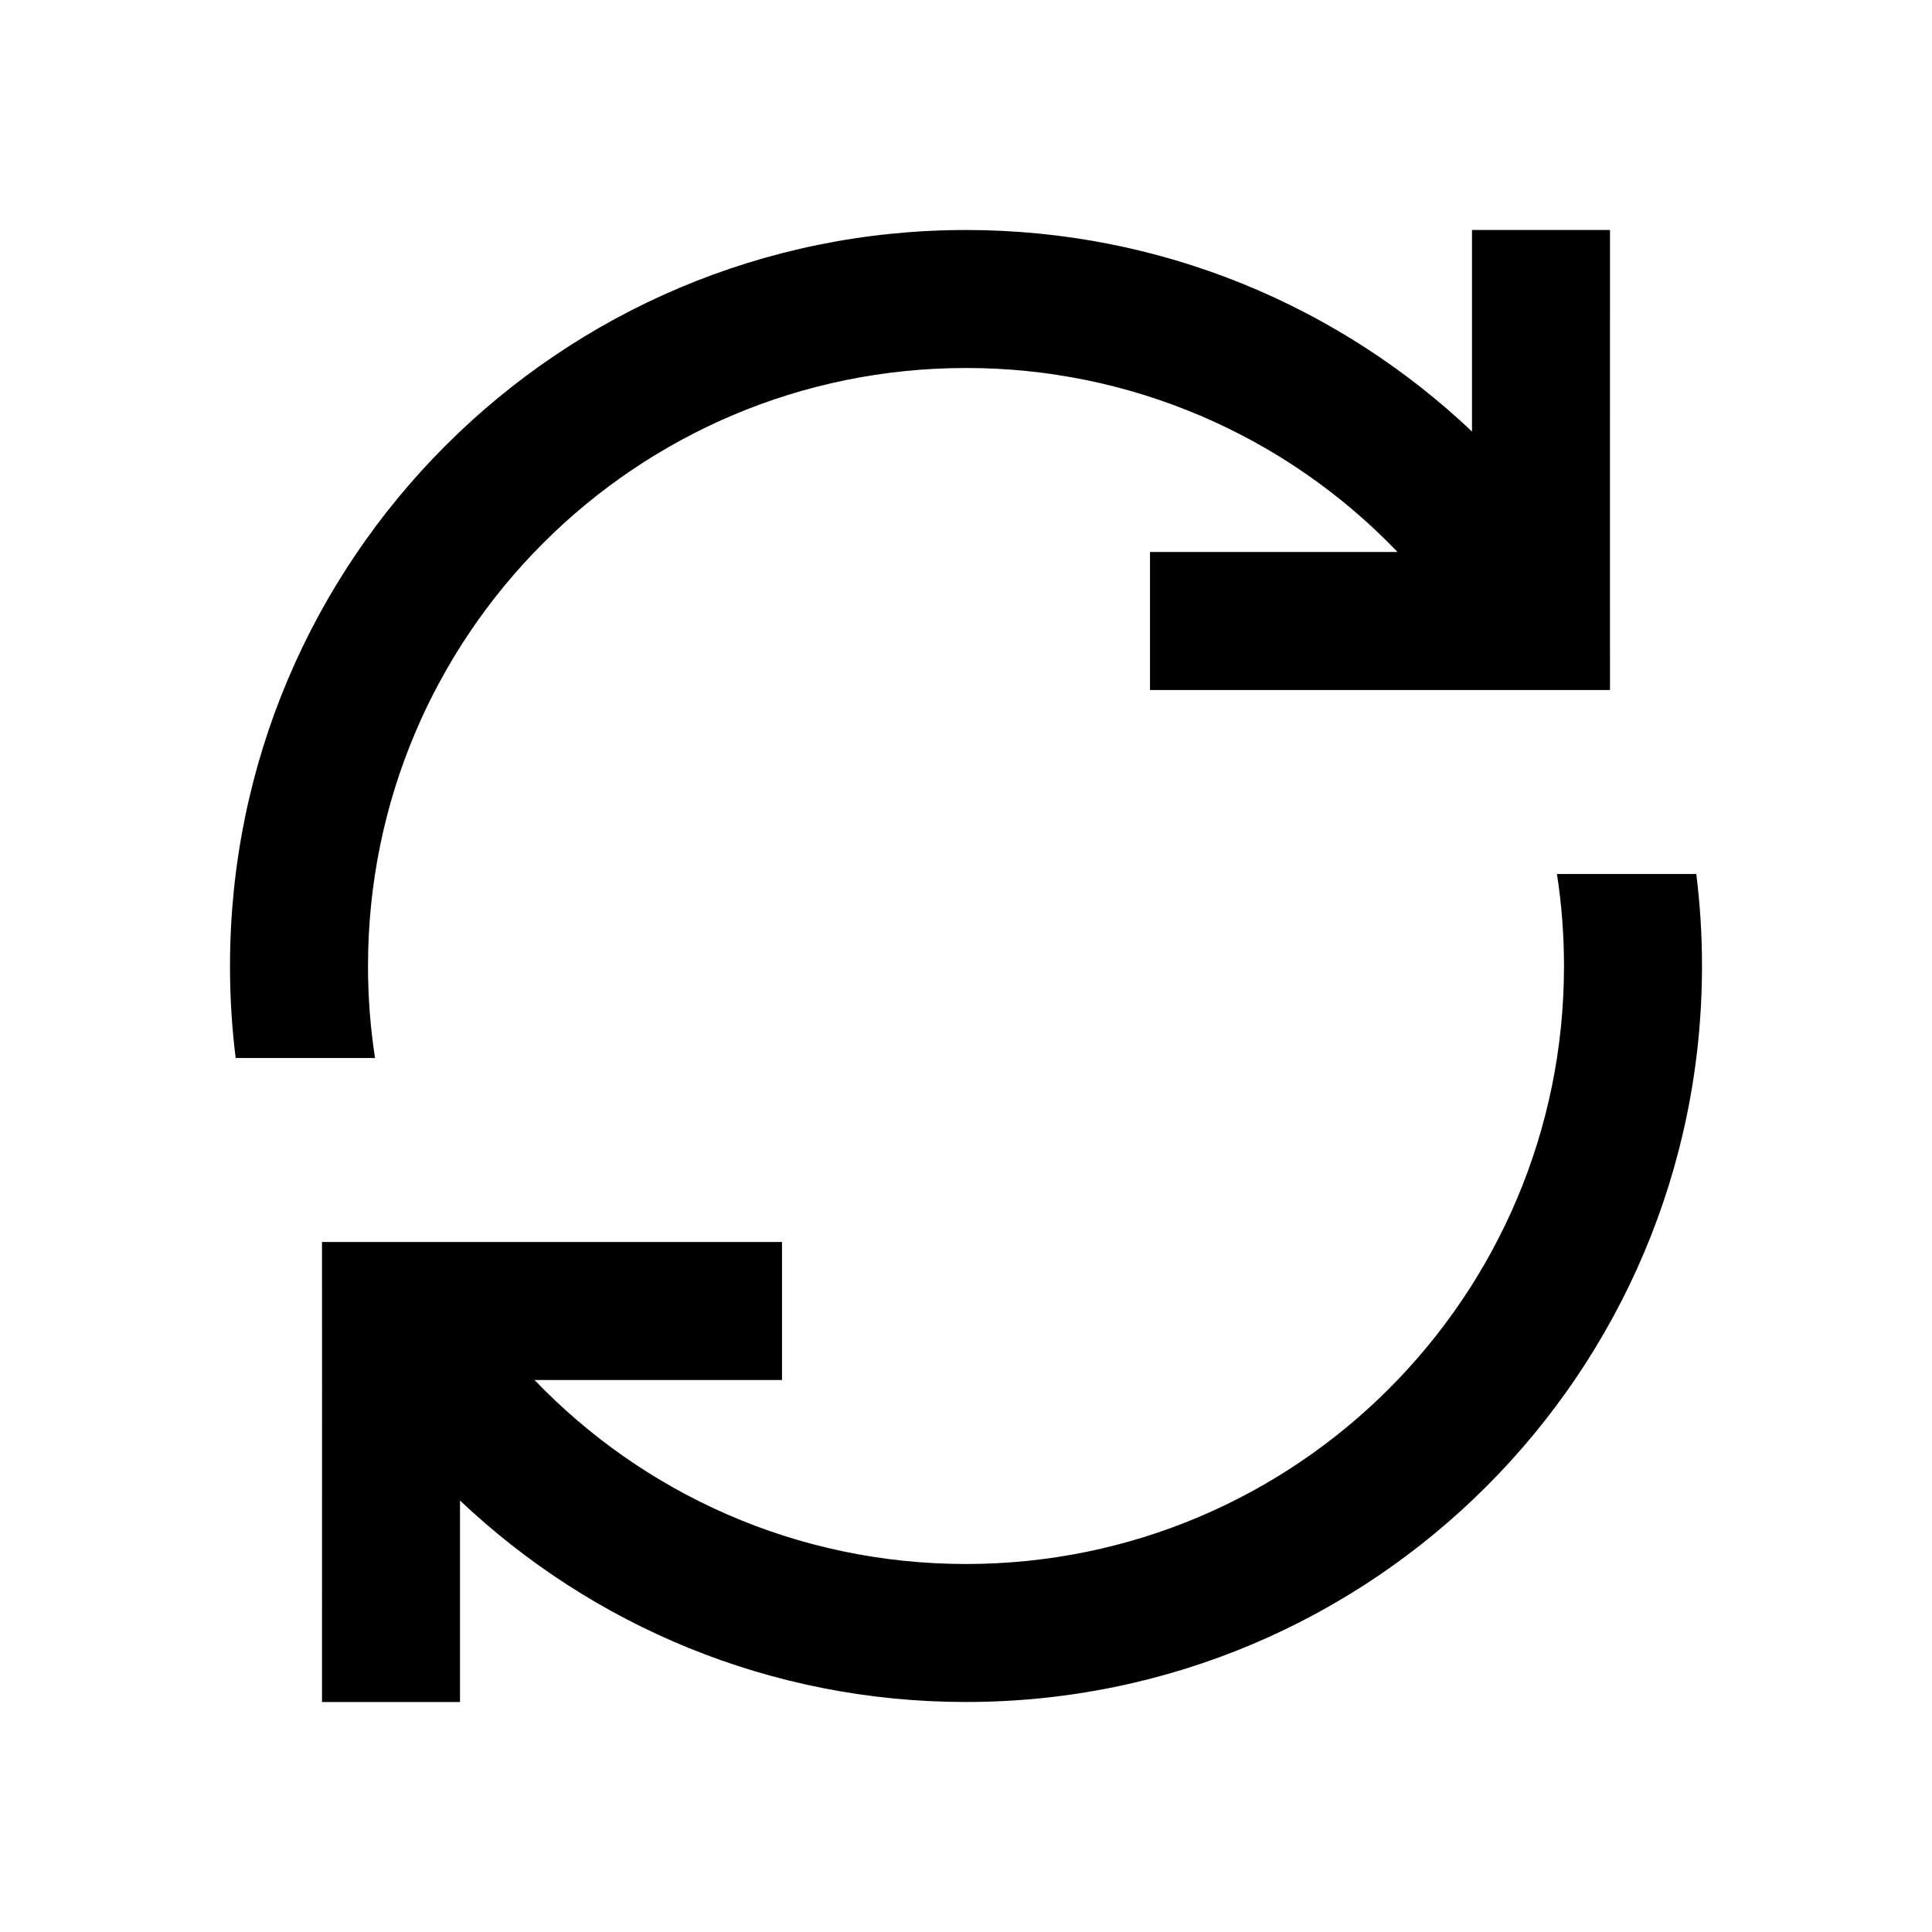
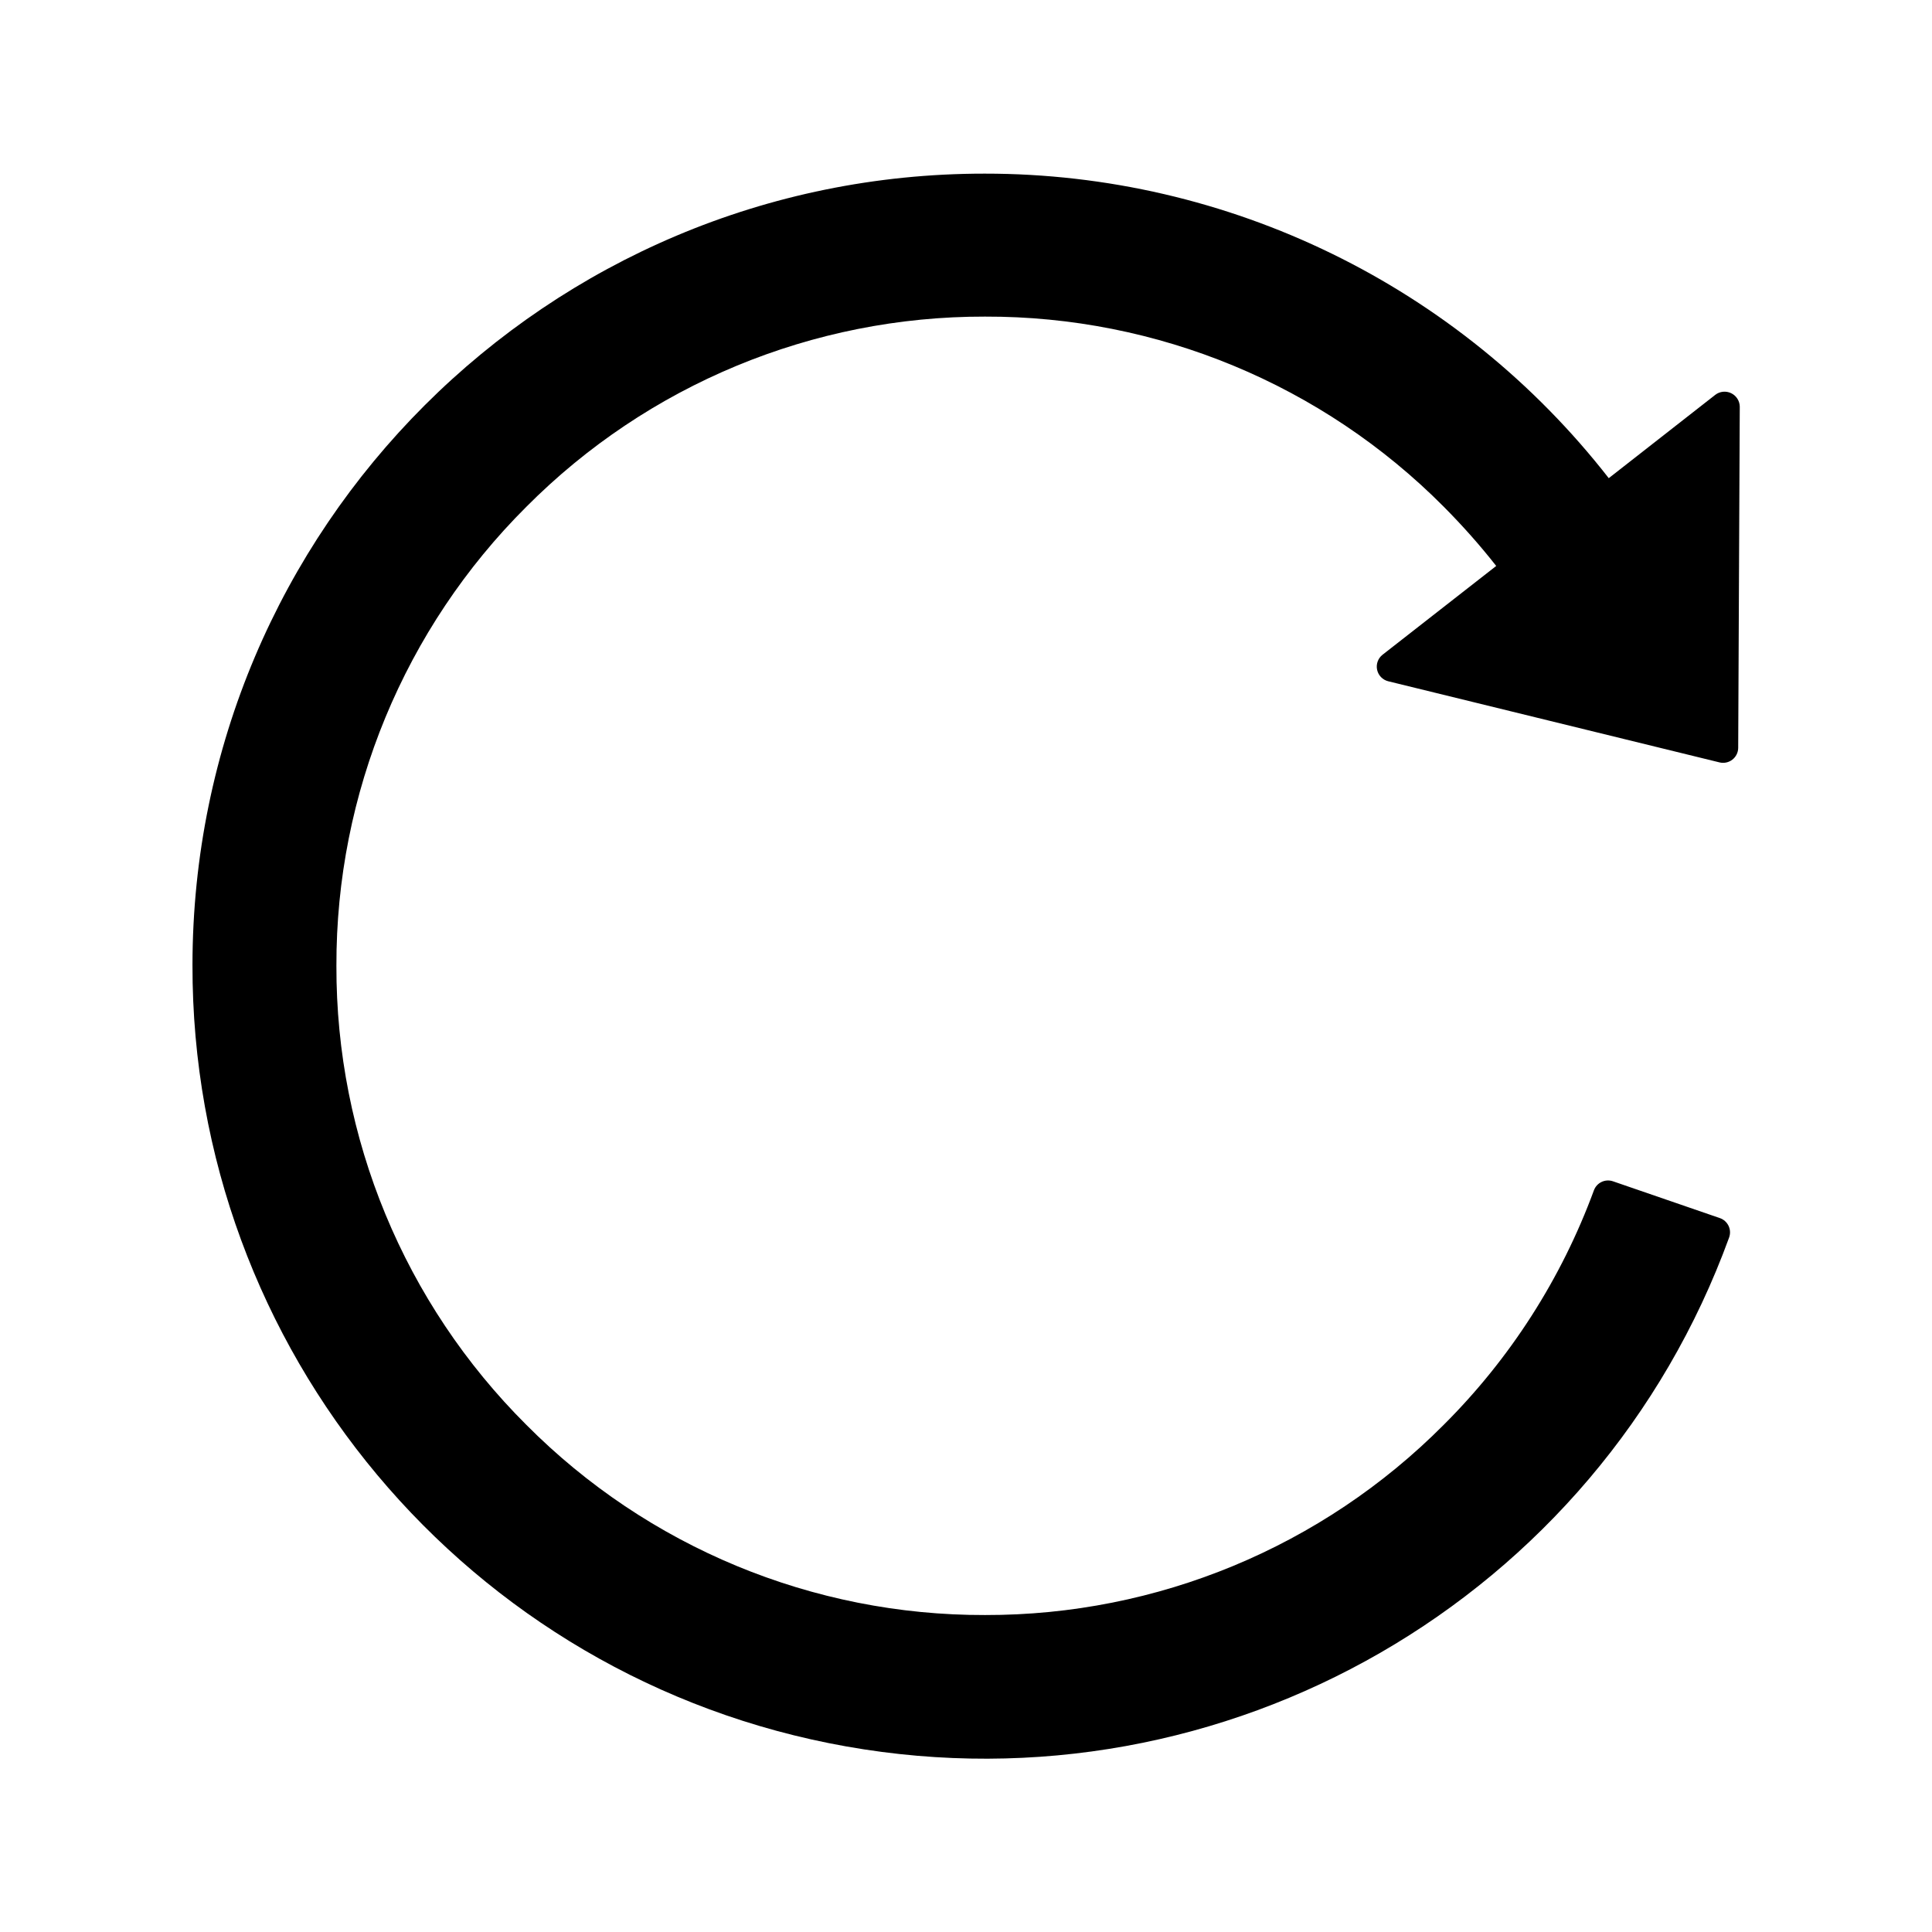
- <svg xmlns="http://www.w3.org/2000/svg" t="1703005643684" class="icon" viewBox="0 0 1024 1024" version="1.1" p-id="18186" width="32" height="32">
-   <path d="M899.072 463.238c1.999 15.97 3.023 32.256 3.023 48.762 0 215.454-174.641 390.095-390.095 390.095-103.863 0-198.266-40.594-268.19-106.789V902.095H170.667l0.024-170.667L170.667 658.286h243.81v73.143h-131.17c57.685 60.123 138.825 97.524 228.693 97.524 175.055 0 316.952-141.897 316.952-316.952a319.39 319.39 0 0 0-3.73-48.762h73.874zM853.333 121.905l-0.024 170.667L853.333 365.714H609.524v-73.143h131.194A316.026 316.026 0 0 0 512 195.048C336.945 195.048 195.048 336.945 195.048 512c0 16.579 1.268 32.89 3.73 48.762h-73.874A393.947 393.947 0 0 1 121.905 512c0-215.454 174.641-390.095 390.095-390.095 103.863 0 198.29 40.619 268.19 106.813V121.905h73.143z" p-id="18187" />
+ <svg xmlns="http://www.w3.org/2000/svg" t="1705834257326" class="icon" viewBox="0 0 1024 1024" version="1.1" p-id="7166" width="32" height="32">
+   <path d="M909.12 209.28l-56.448 44.16a419.008 419.008 0 0 0-330.752-161.408 419.712 419.712 0 0 0-419.904 419.456 419.904 419.904 0 0 0 814.464 144.384 8 8 0 0 0-4.864-10.24l-56.704-19.52a8 8 0 0 0-10.112 4.8 342.144 342.144 0 0 1-79.616 124.288 341.76 341.76 0 0 1-243.072 100.8A341.376 341.376 0 0 1 278.976 755.2a342.144 342.144 0 0 1-100.672-243.328 342.208 342.208 0 0 1 100.672-243.264 341.76 341.76 0 0 1 243.072-100.8 341.376 341.376 0 0 1 243.2 100.8c9.856 9.92 19.2 20.416 27.776 31.36l-60.224 47.04a8 8 0 0 0 3.008 14.08l175.616 43.008a8 8 0 0 0 9.856-7.68l0.832-180.928a8.064 8.064 0 0 0-12.992-6.208z" p-id="7167" />
</svg>
